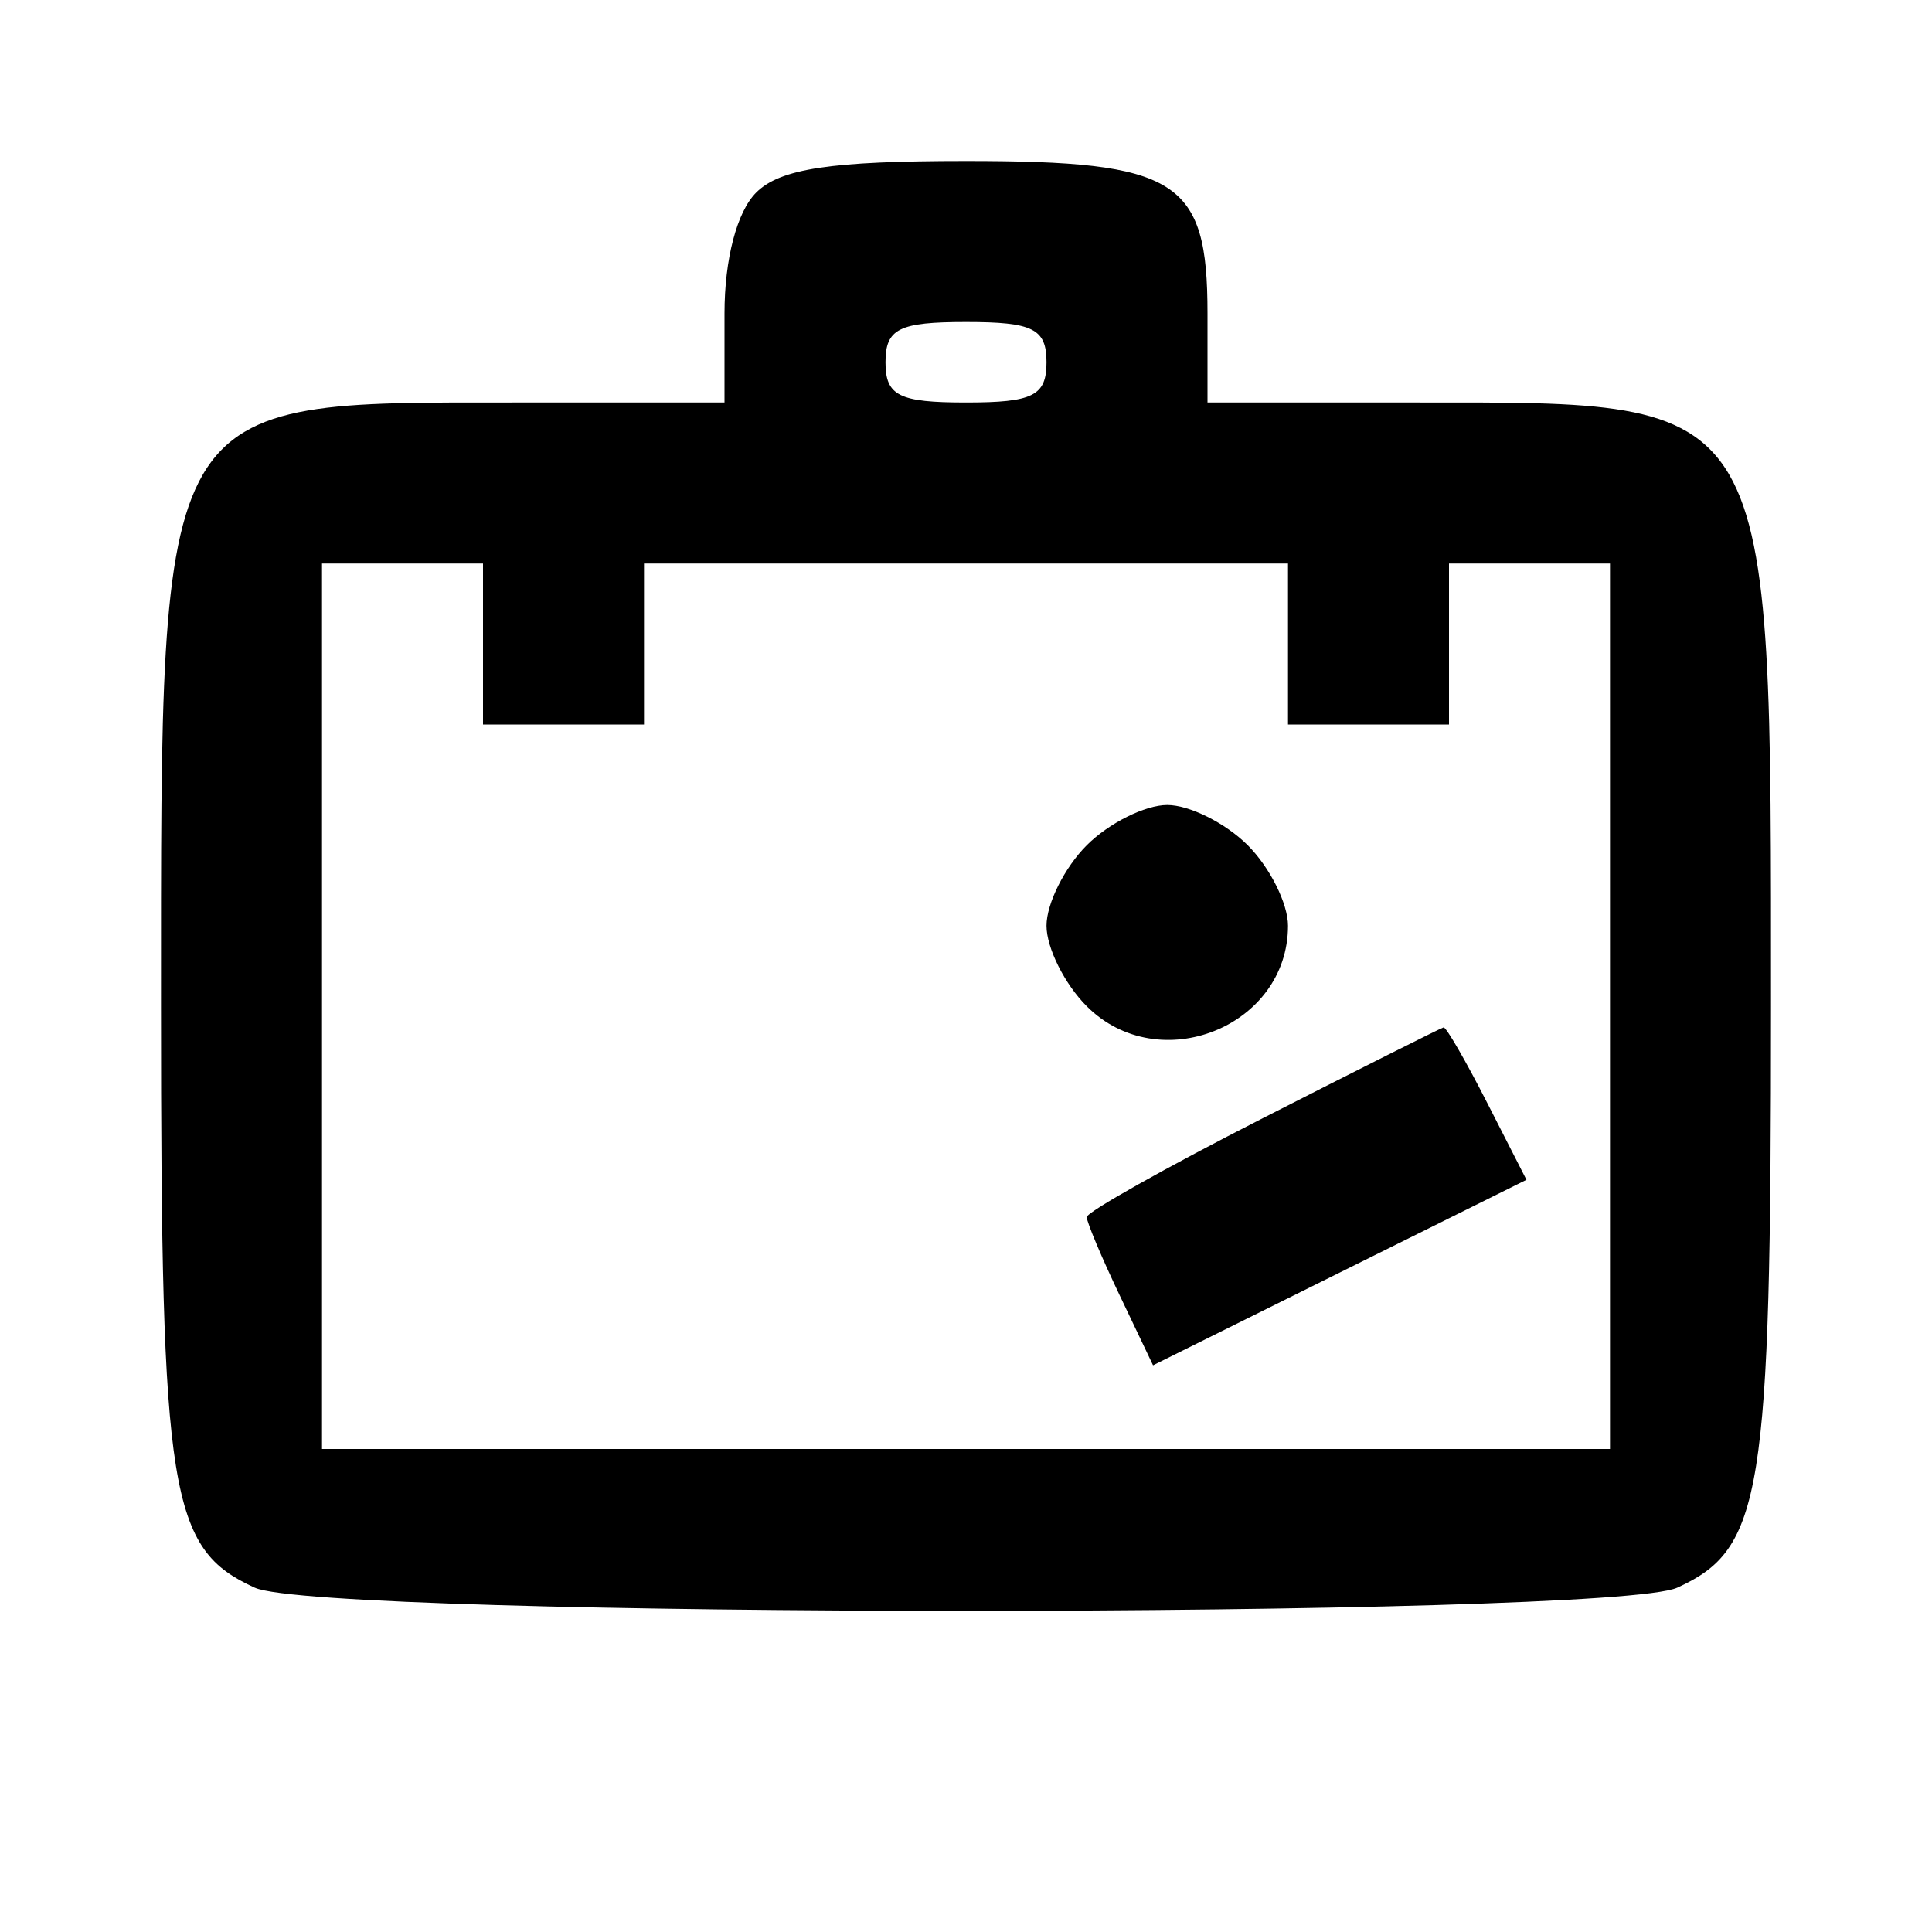
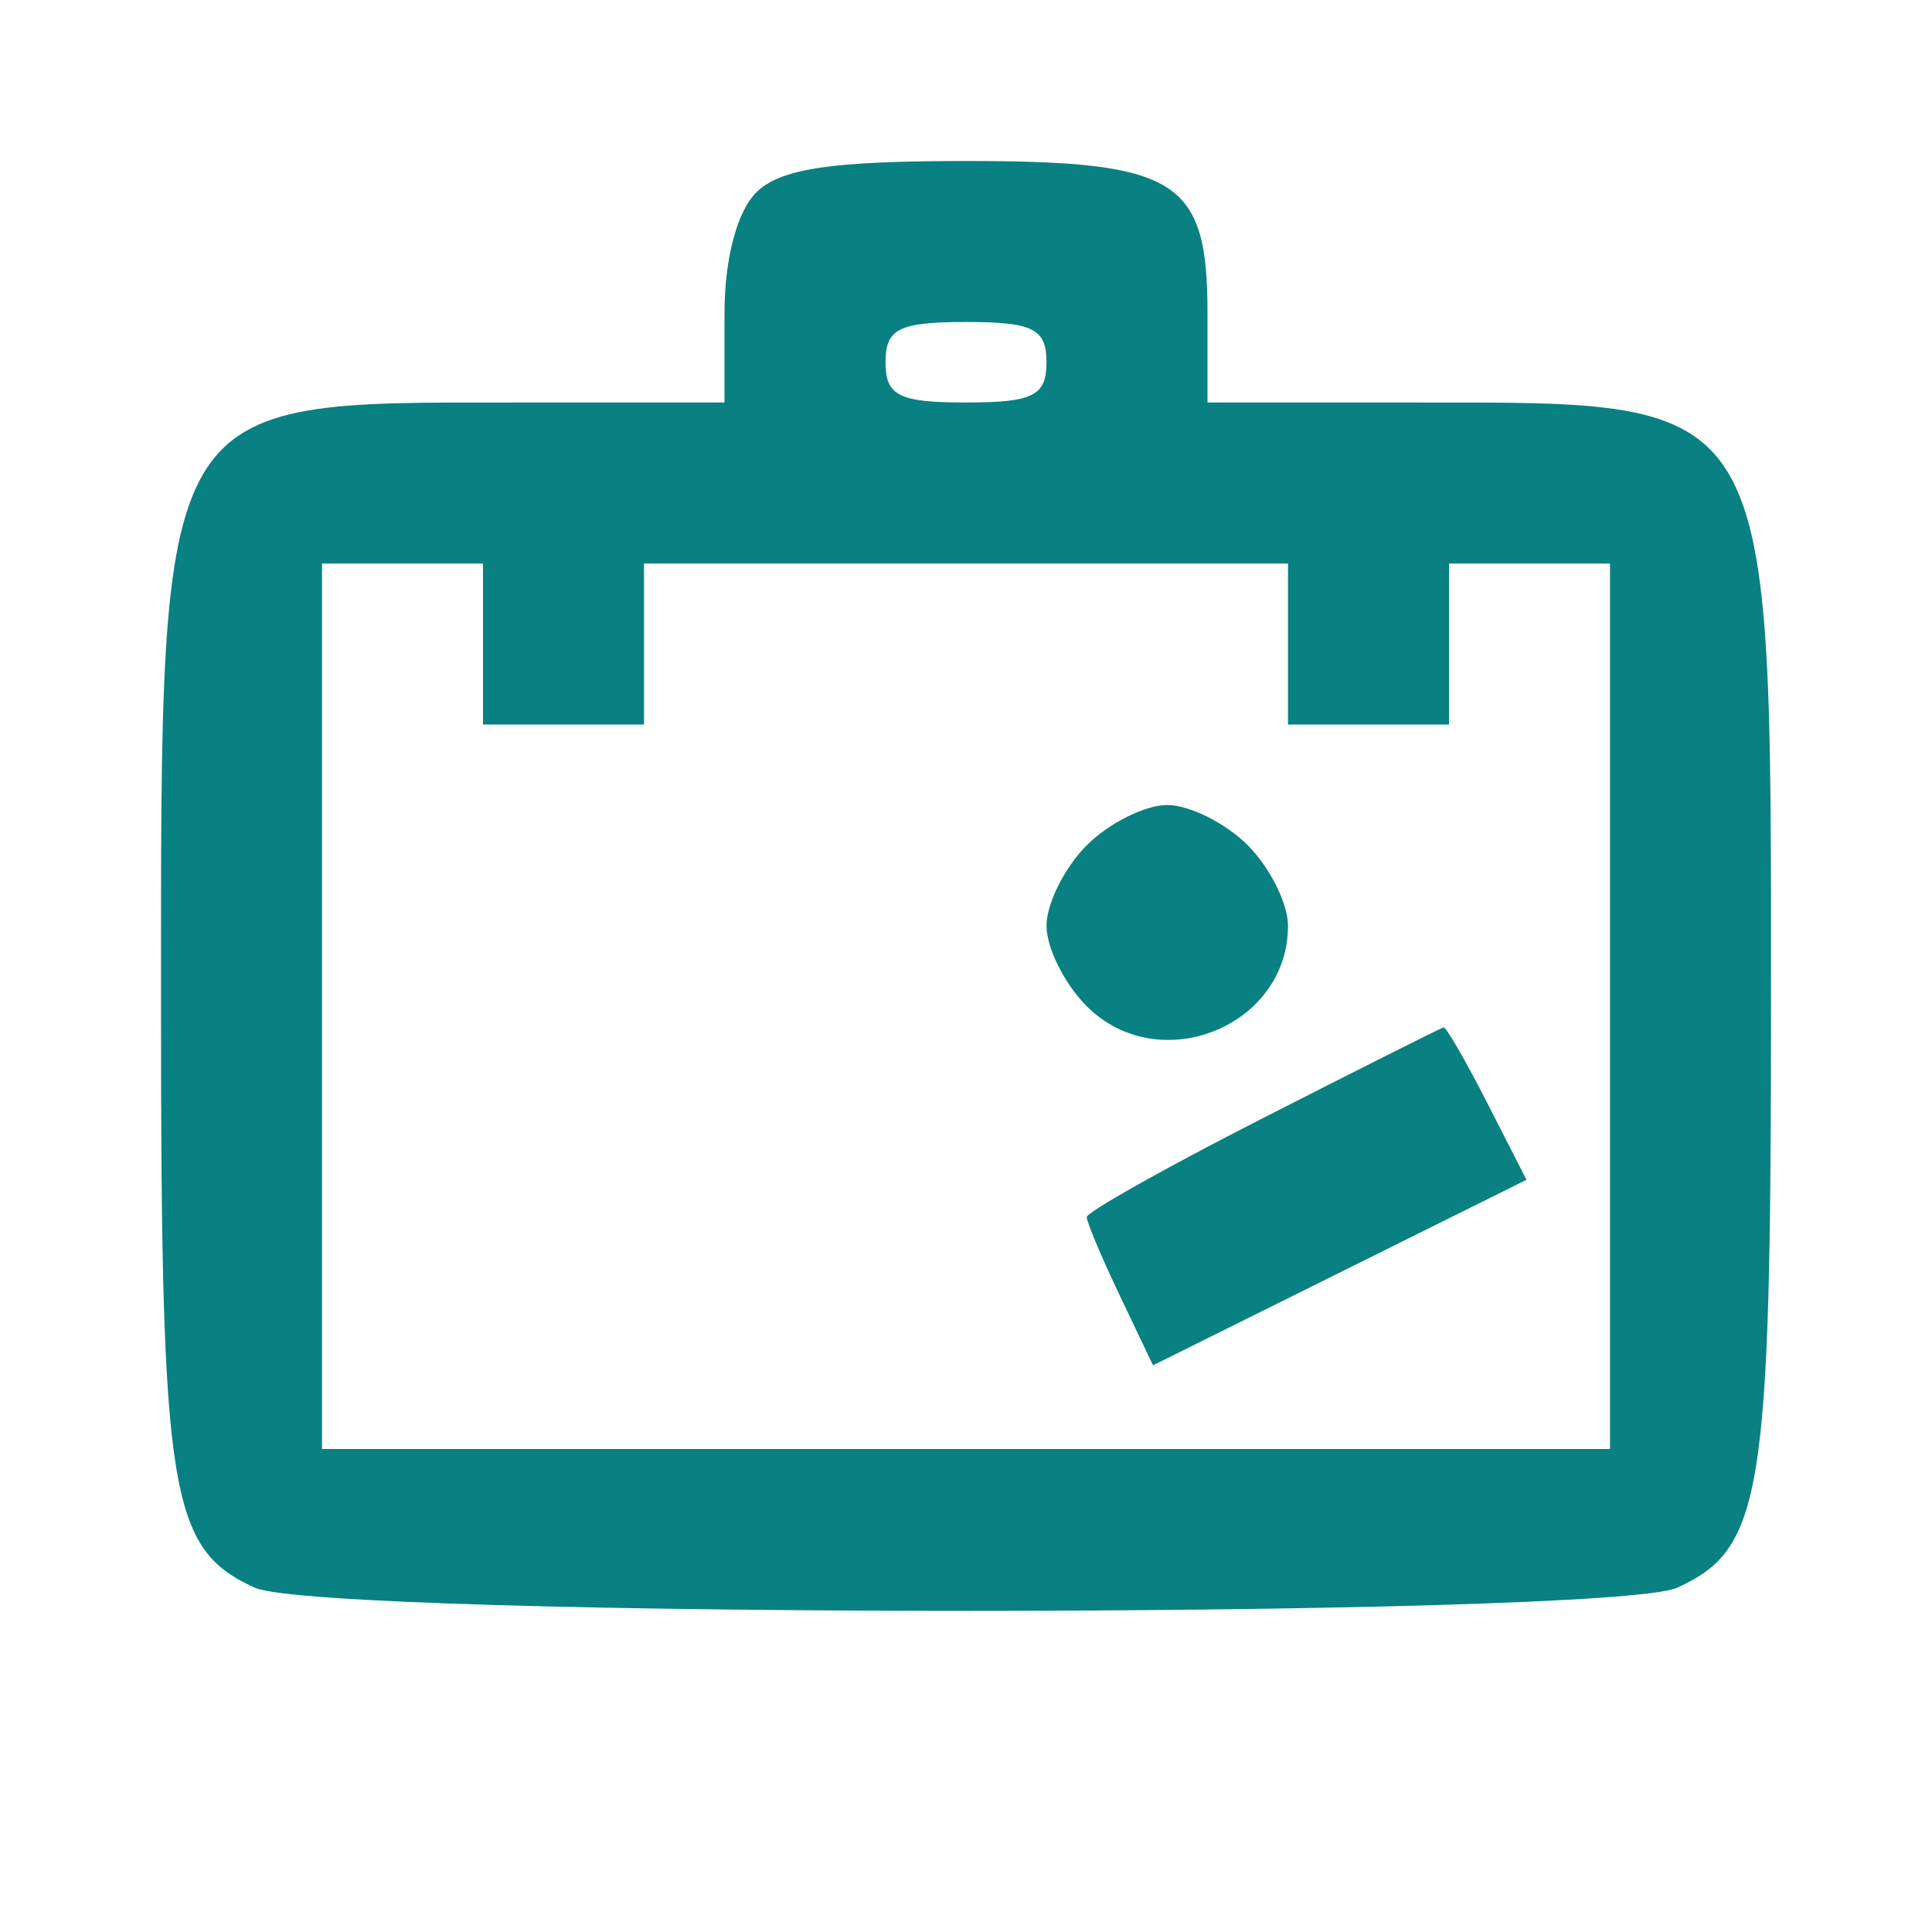
- <svg xmlns="http://www.w3.org/2000/svg" width="96px" height="96px" viewBox="0 0 96 96">
+ <svg xmlns="http://www.w3.org/2000/svg" width="96px" height="96px" viewBox="0 0 96 96" fill="#098081">
  <path d="M37.571 9.571c-.955.956-1.571 3.308-1.571 6V20H25.547C7.715 20 8 19.513 8 50c0 24.317.426 26.962 4.657 28.89 3.374 1.537 67.312 1.537 70.686 0C87.574 76.962 88 74.317 88 50c0-30.487.285-30-17.547-30H60v-4.429C60 8.929 58.528 8 48 8c-6.719 0-9.237.379-10.429 1.571M44 18c0 1.667.667 2 4 2s4-.333 4-2-.667-2-4-2-4 .333-4 2M16 50v22h64V28h-8v8h-8v-8H32v8h-8v-8h-8v22m38-8c-1.1 1.1-2 2.9-2 4s.9 2.9 2 4c3.585 3.585 10 1.019 10-4 0-1.1-.9-2.9-2-4s-2.9-2-4-2-2.9.9-4 2m8.75 13.561C57.938 58.014 54 60.226 54 60.477c0 .25.741 2.01 1.647 3.909l1.647 3.455 9.278-4.609 9.277-4.608-1.945-3.812c-1.07-2.097-2.048-3.789-2.174-3.761-.127.027-4.167 2.057-8.98 4.51" fill-rule="evenodd" />
</svg>
